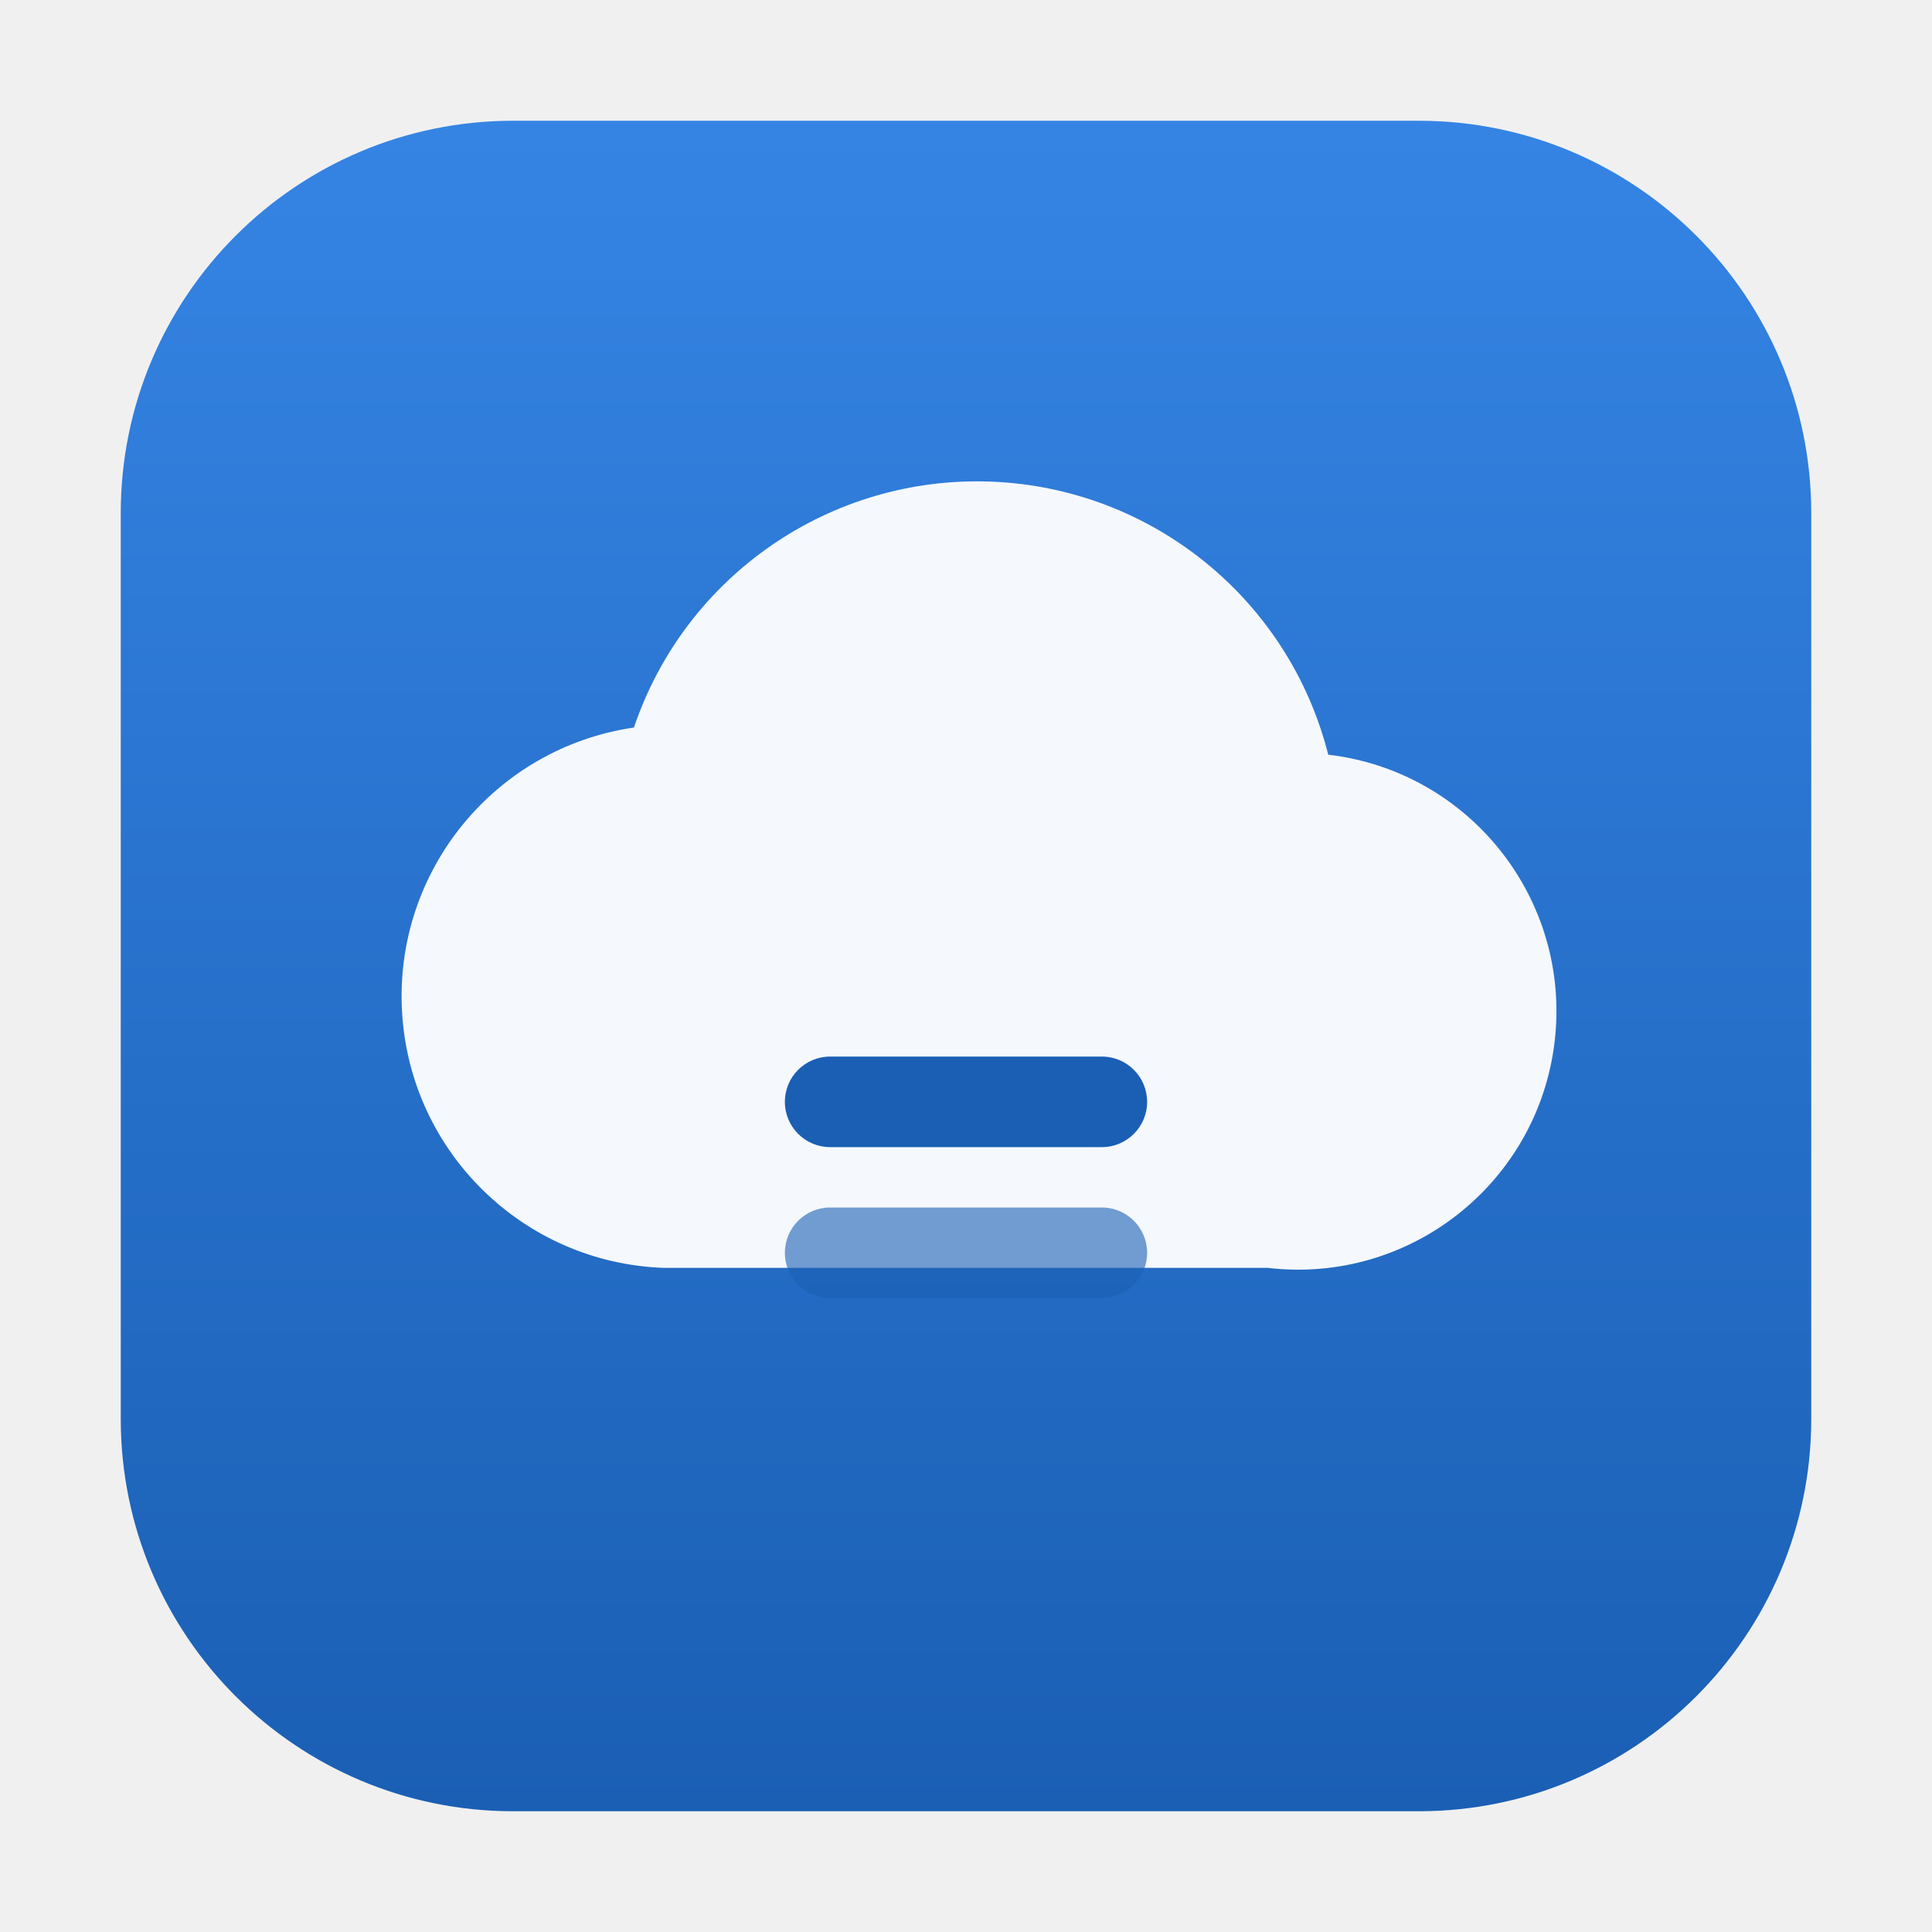
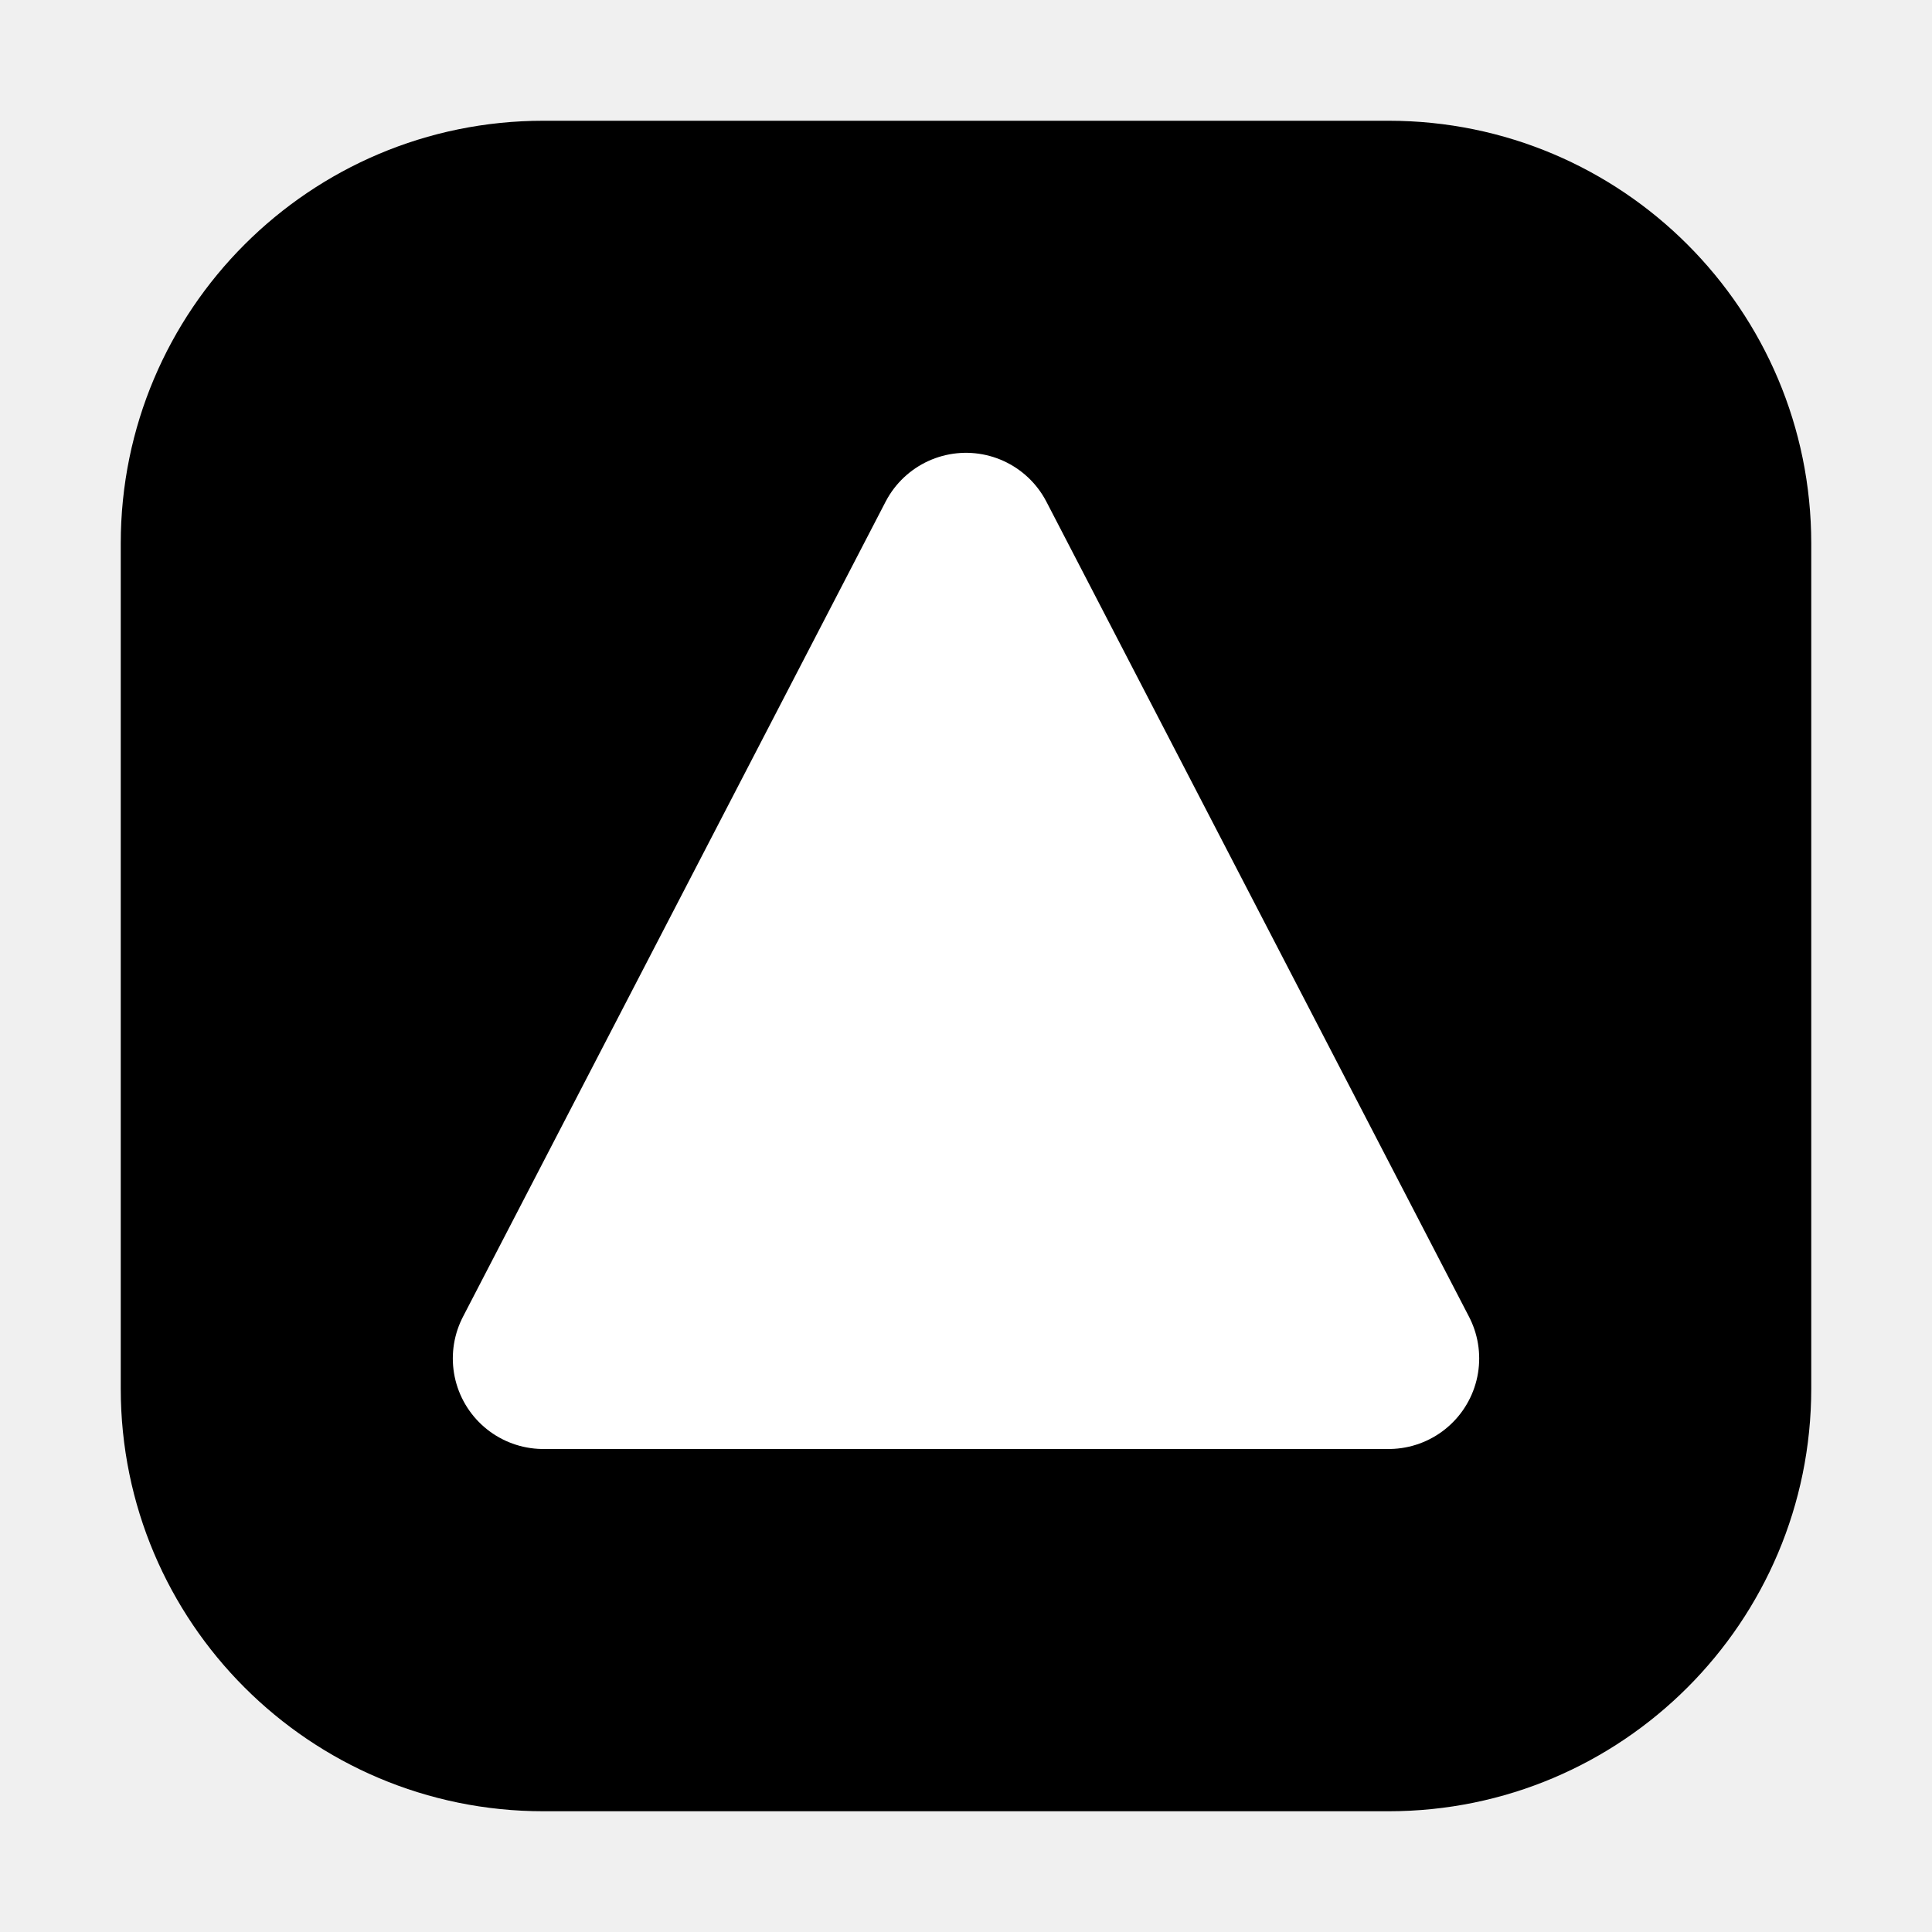
<svg xmlns="http://www.w3.org/2000/svg" width="128" height="128" viewBox="0 0 128 128">
-   <defs>
-     <linearGradient id="bg" x1="0" y1="0" x2="0" y2="1">
-       <stop offset="0" stop-color="#3584e4" />
-       <stop offset="1" stop-color="#1a5fb4" />
-     </linearGradient>
-   </defs>
-   <rect x="8" y="8" width="112" height="112" rx="26" fill="url(#bg)" />
-   <path d="M44 84a18 18 0 0 1-2-35.8A24 24 0 0 1 88 50a16 16 0 0 1-4 34z" fill="#ffffff" fill-opacity="0.95" />
-   <rect x="52" y="70" width="24" height="6" rx="3" fill="#1a5fb4" />
-   <rect x="52" y="80" width="24" height="6" rx="3" fill="#1a5fb4" fill-opacity="0.6" />
+   <rect x="8" y="8" width="112" height="112" rx="28" fill="#000000" />
+   <path d="M64 36 L92 90 L36 90 Z" fill="#ffffff" stroke="#ffffff" stroke-width="12" stroke-linejoin="round" stroke-linecap="round" />
</svg>
